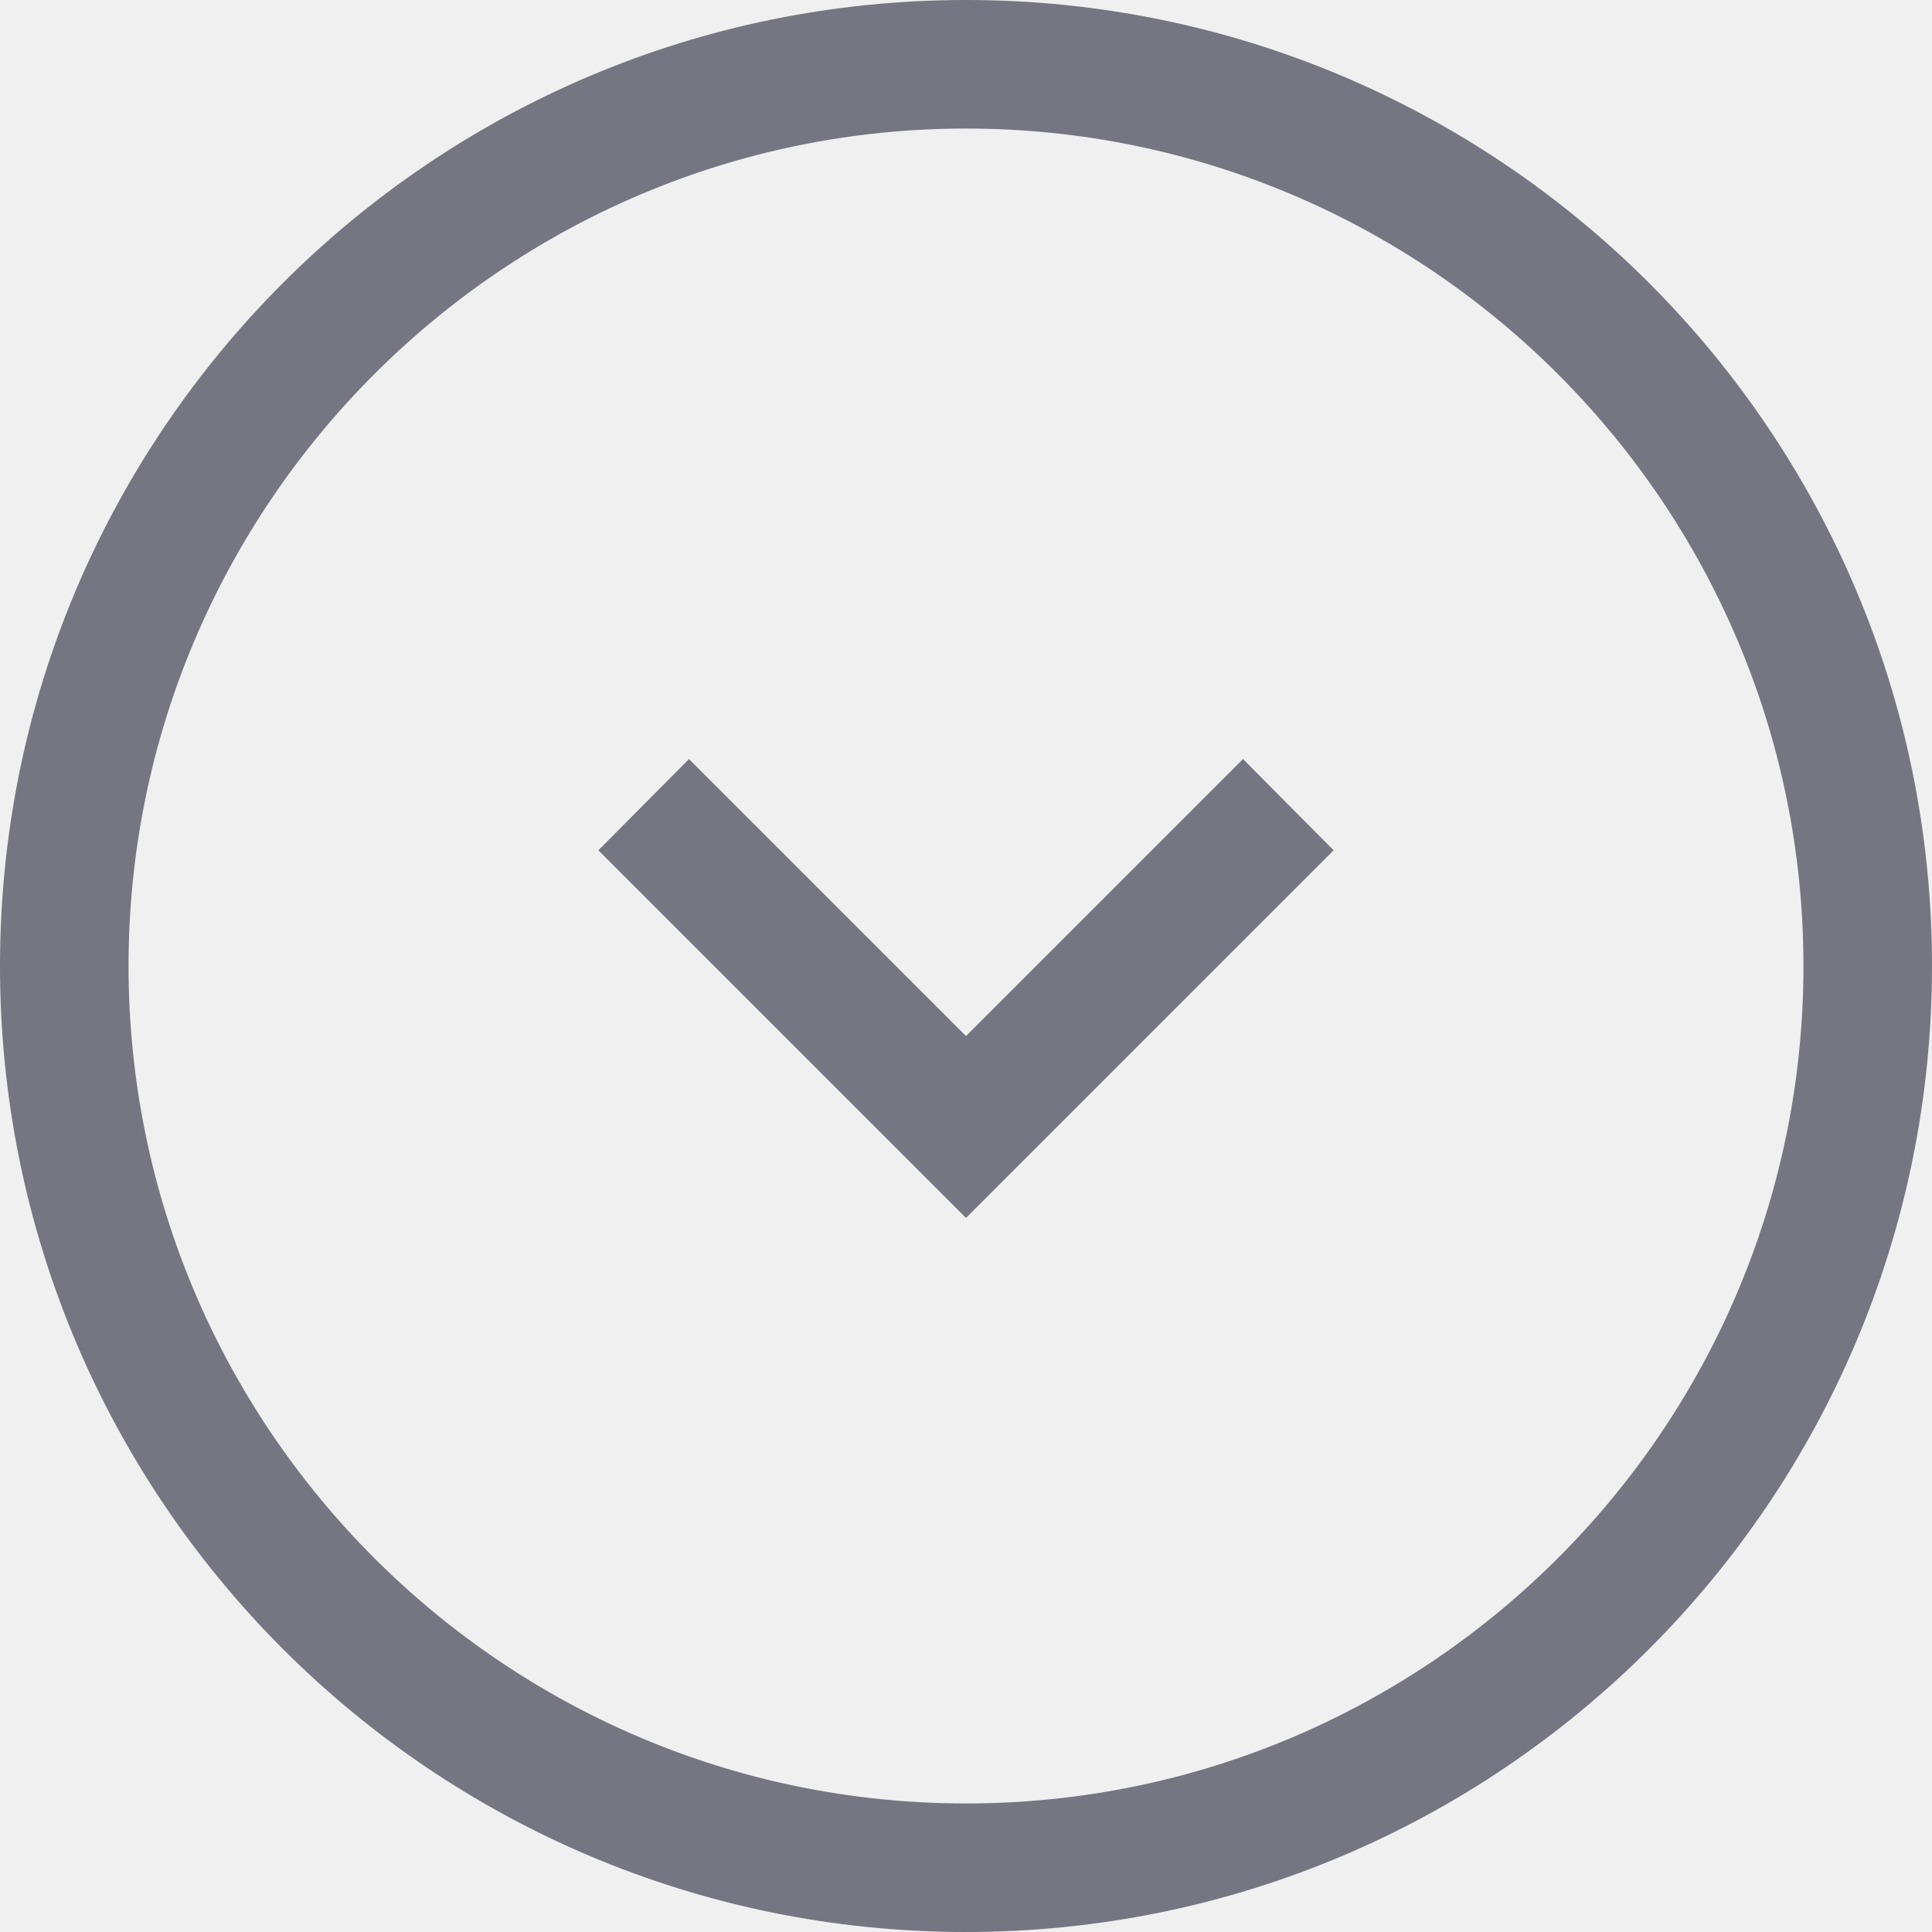
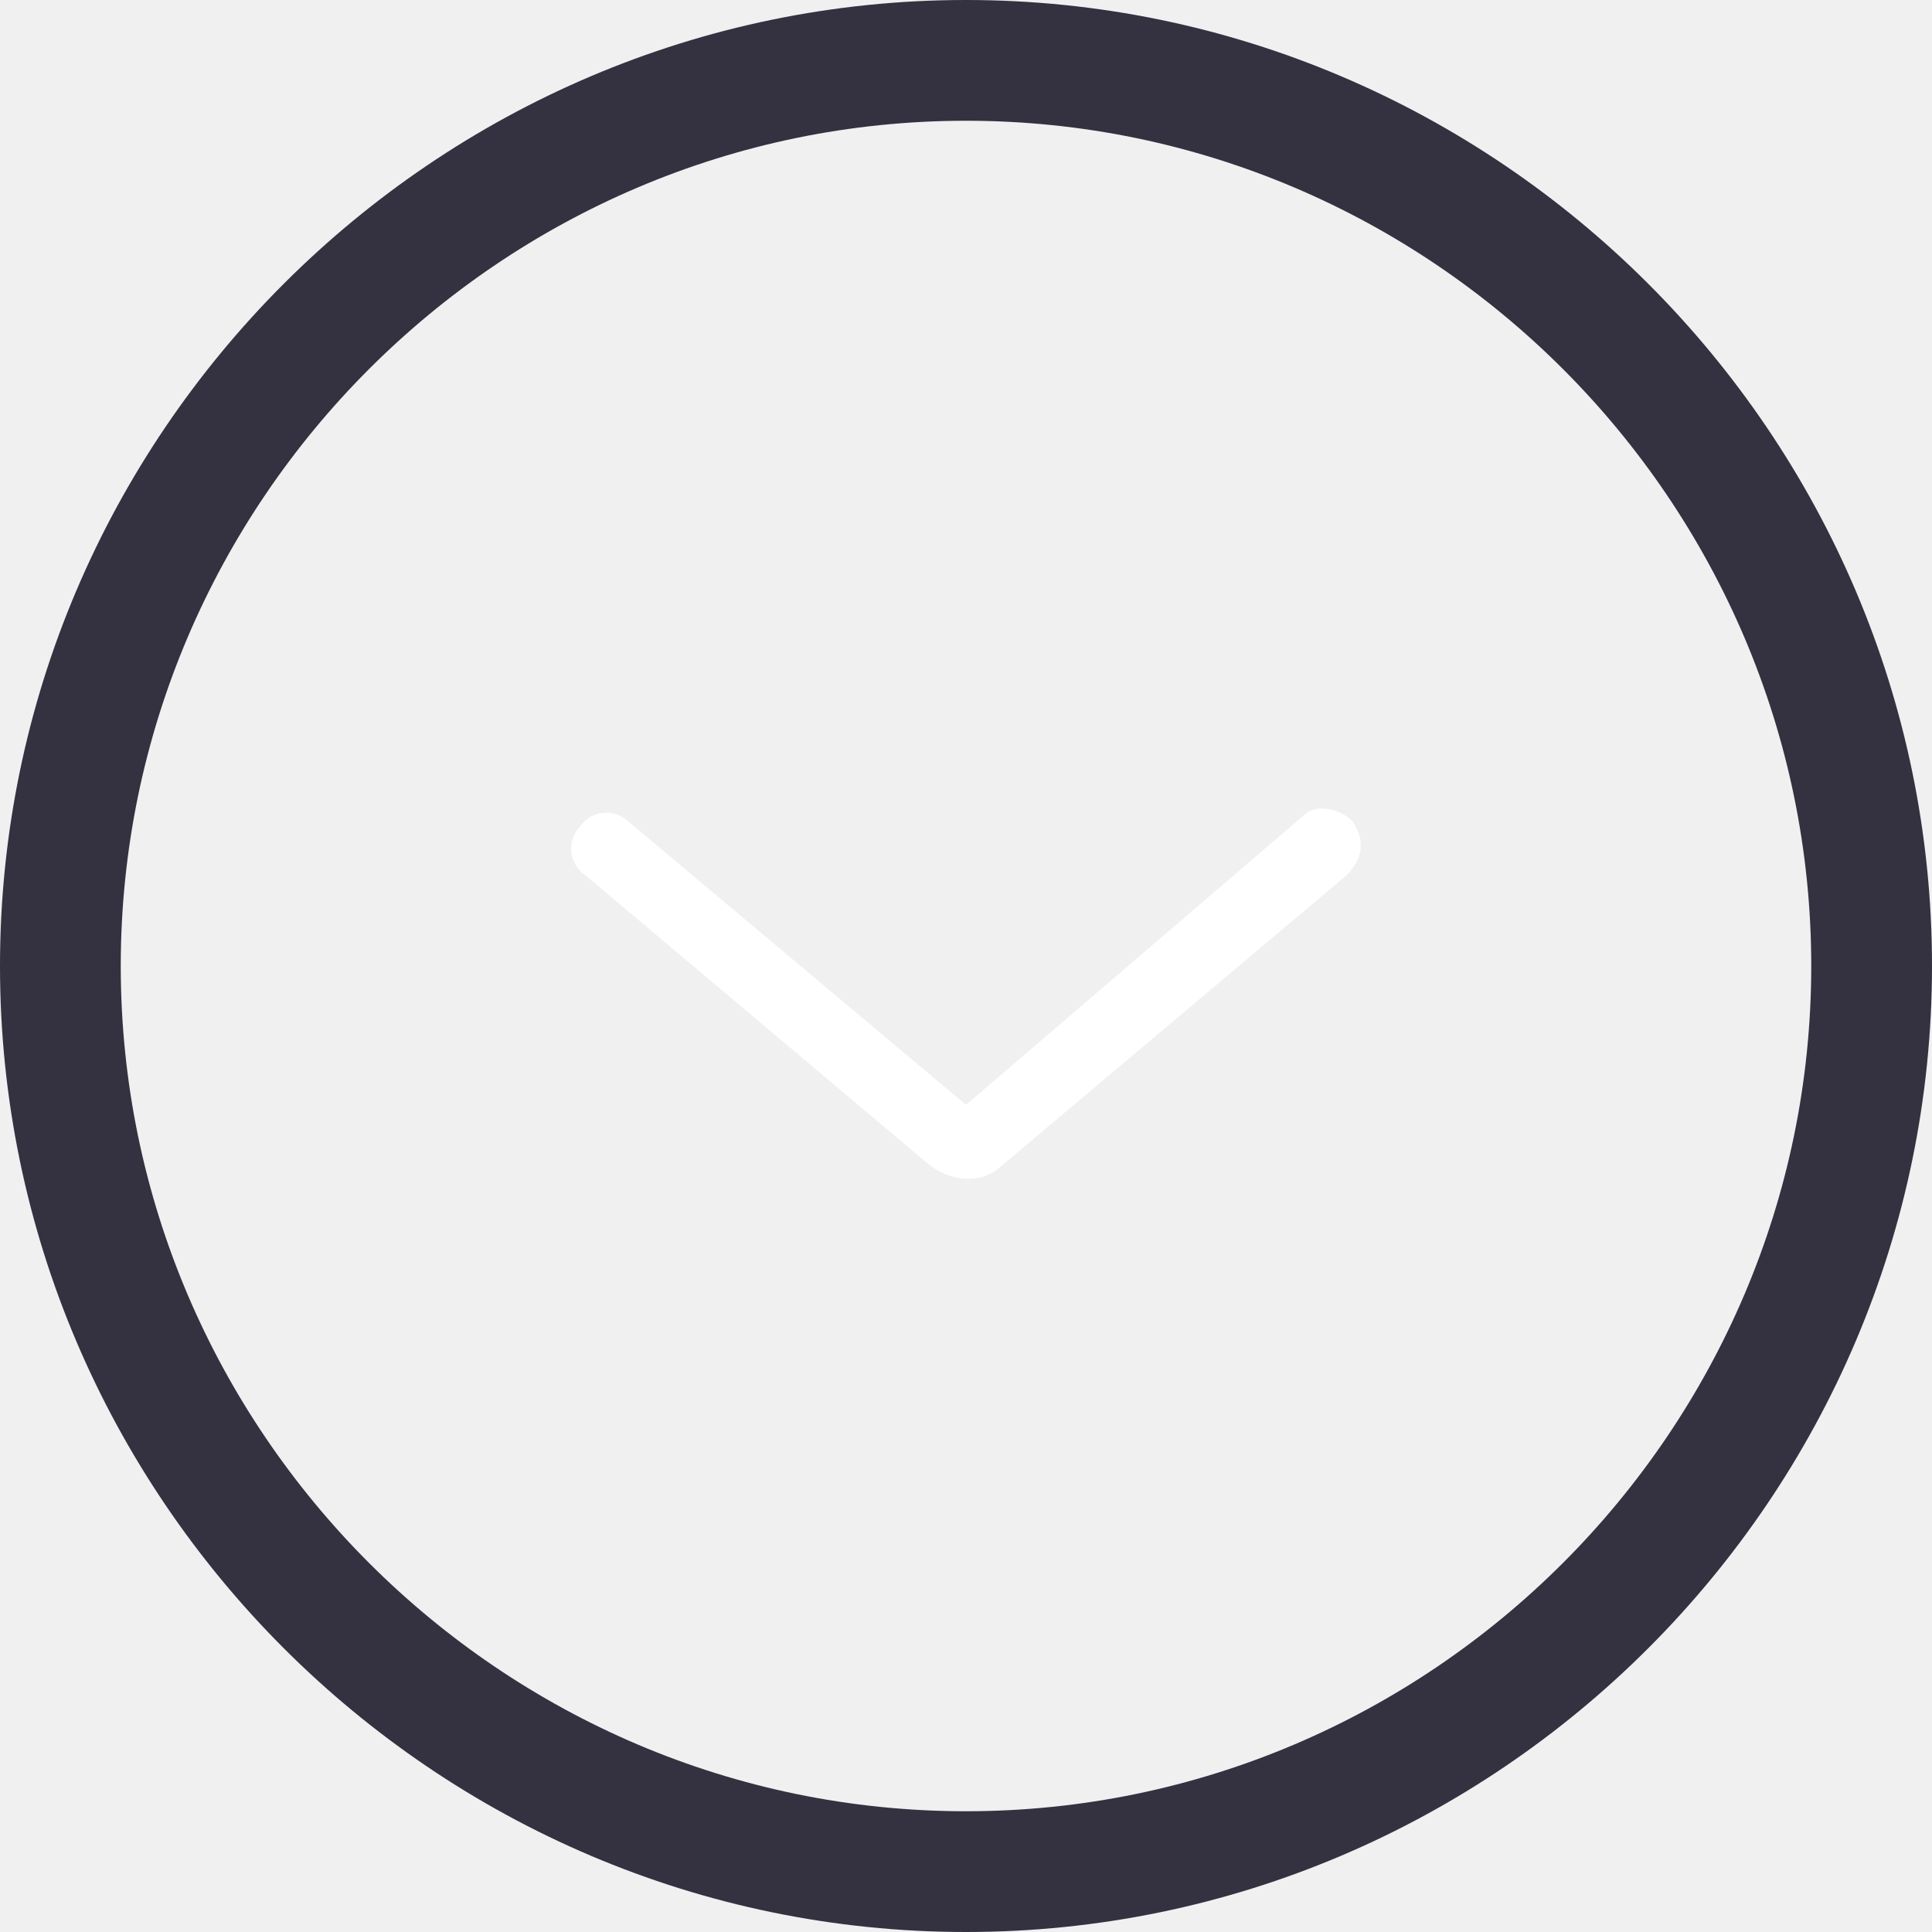
- <svg xmlns="http://www.w3.org/2000/svg" version="1.1" id="Layer_1" x="0px" y="0px" viewBox="0 0 30.06 30.06" style="enable-background:new 0 0 30.06 30.06;" xml:space="preserve">
+ <svg xmlns="http://www.w3.org/2000/svg" version="1.1" id="Layer_1" x="0px" y="0px" viewBox="0 0 32 32" style="enable-background:new 0 0 32 32;" xml:space="preserve">
  <style type="text/css">
- 	.st0{fill:#767682;}
+ 	.st0{fill-rule:evenodd;clip-rule:evenodd;fill:#343140;}
+ 	.st1{fill-rule:evenodd;clip-rule:evenodd;fill:#FFFFFF;}
</style>
-   <g>
-     <g>
-       <path class="st0" d="M15.03,2c7.18,0,13.03,5.84,13.03,13.03s-5.84,13.03-13.03,13.03S2,22.21,2,15.03S7.85,2,15.03,2 M15.03,0    C6.73,0,0,6.73,0,15.03s6.73,15.03,15.03,15.03c8.3,0,15.03-6.73,15.03-15.03S23.33,0,15.03,0L15.03,0z" />
-     </g>
-     <g>
-       <polygon class="st0" points="15.03,18.95 9.31,13.23 10.72,11.81 15.03,16.12 19.34,11.81 20.75,13.23   " />
-     </g>
-   </g>
+   <path class="st0" d="M16,30c7.7,0,14-6.3,14-14c0-7.7-6.3-14-14-14C8.3,2,2,8.3,2,16C2,23.7,8.3,30,16,30z M16,32  c8.8,0,16-7.2,16-16c0-8.8-7.2-16-16-16C7.2,0,0,7.2,0,16C0,24.8,7.2,32,16,32z" />
+   <path class="st1" d="M22.4,13.6c-0.2-0.2-0.6-0.3-0.8-0.1L16,18.3l-5.6-4.7c-0.2-0.2-0.6-0.2-0.8,0.1c-0.2,0.2-0.2,0.6,0.1,0.8  l5.7,4.8c0.4,0.3,0.9,0.3,1.2,0l5.7-4.8C22.6,14.2,22.6,13.9,22.4,13.6z" />
</svg>
